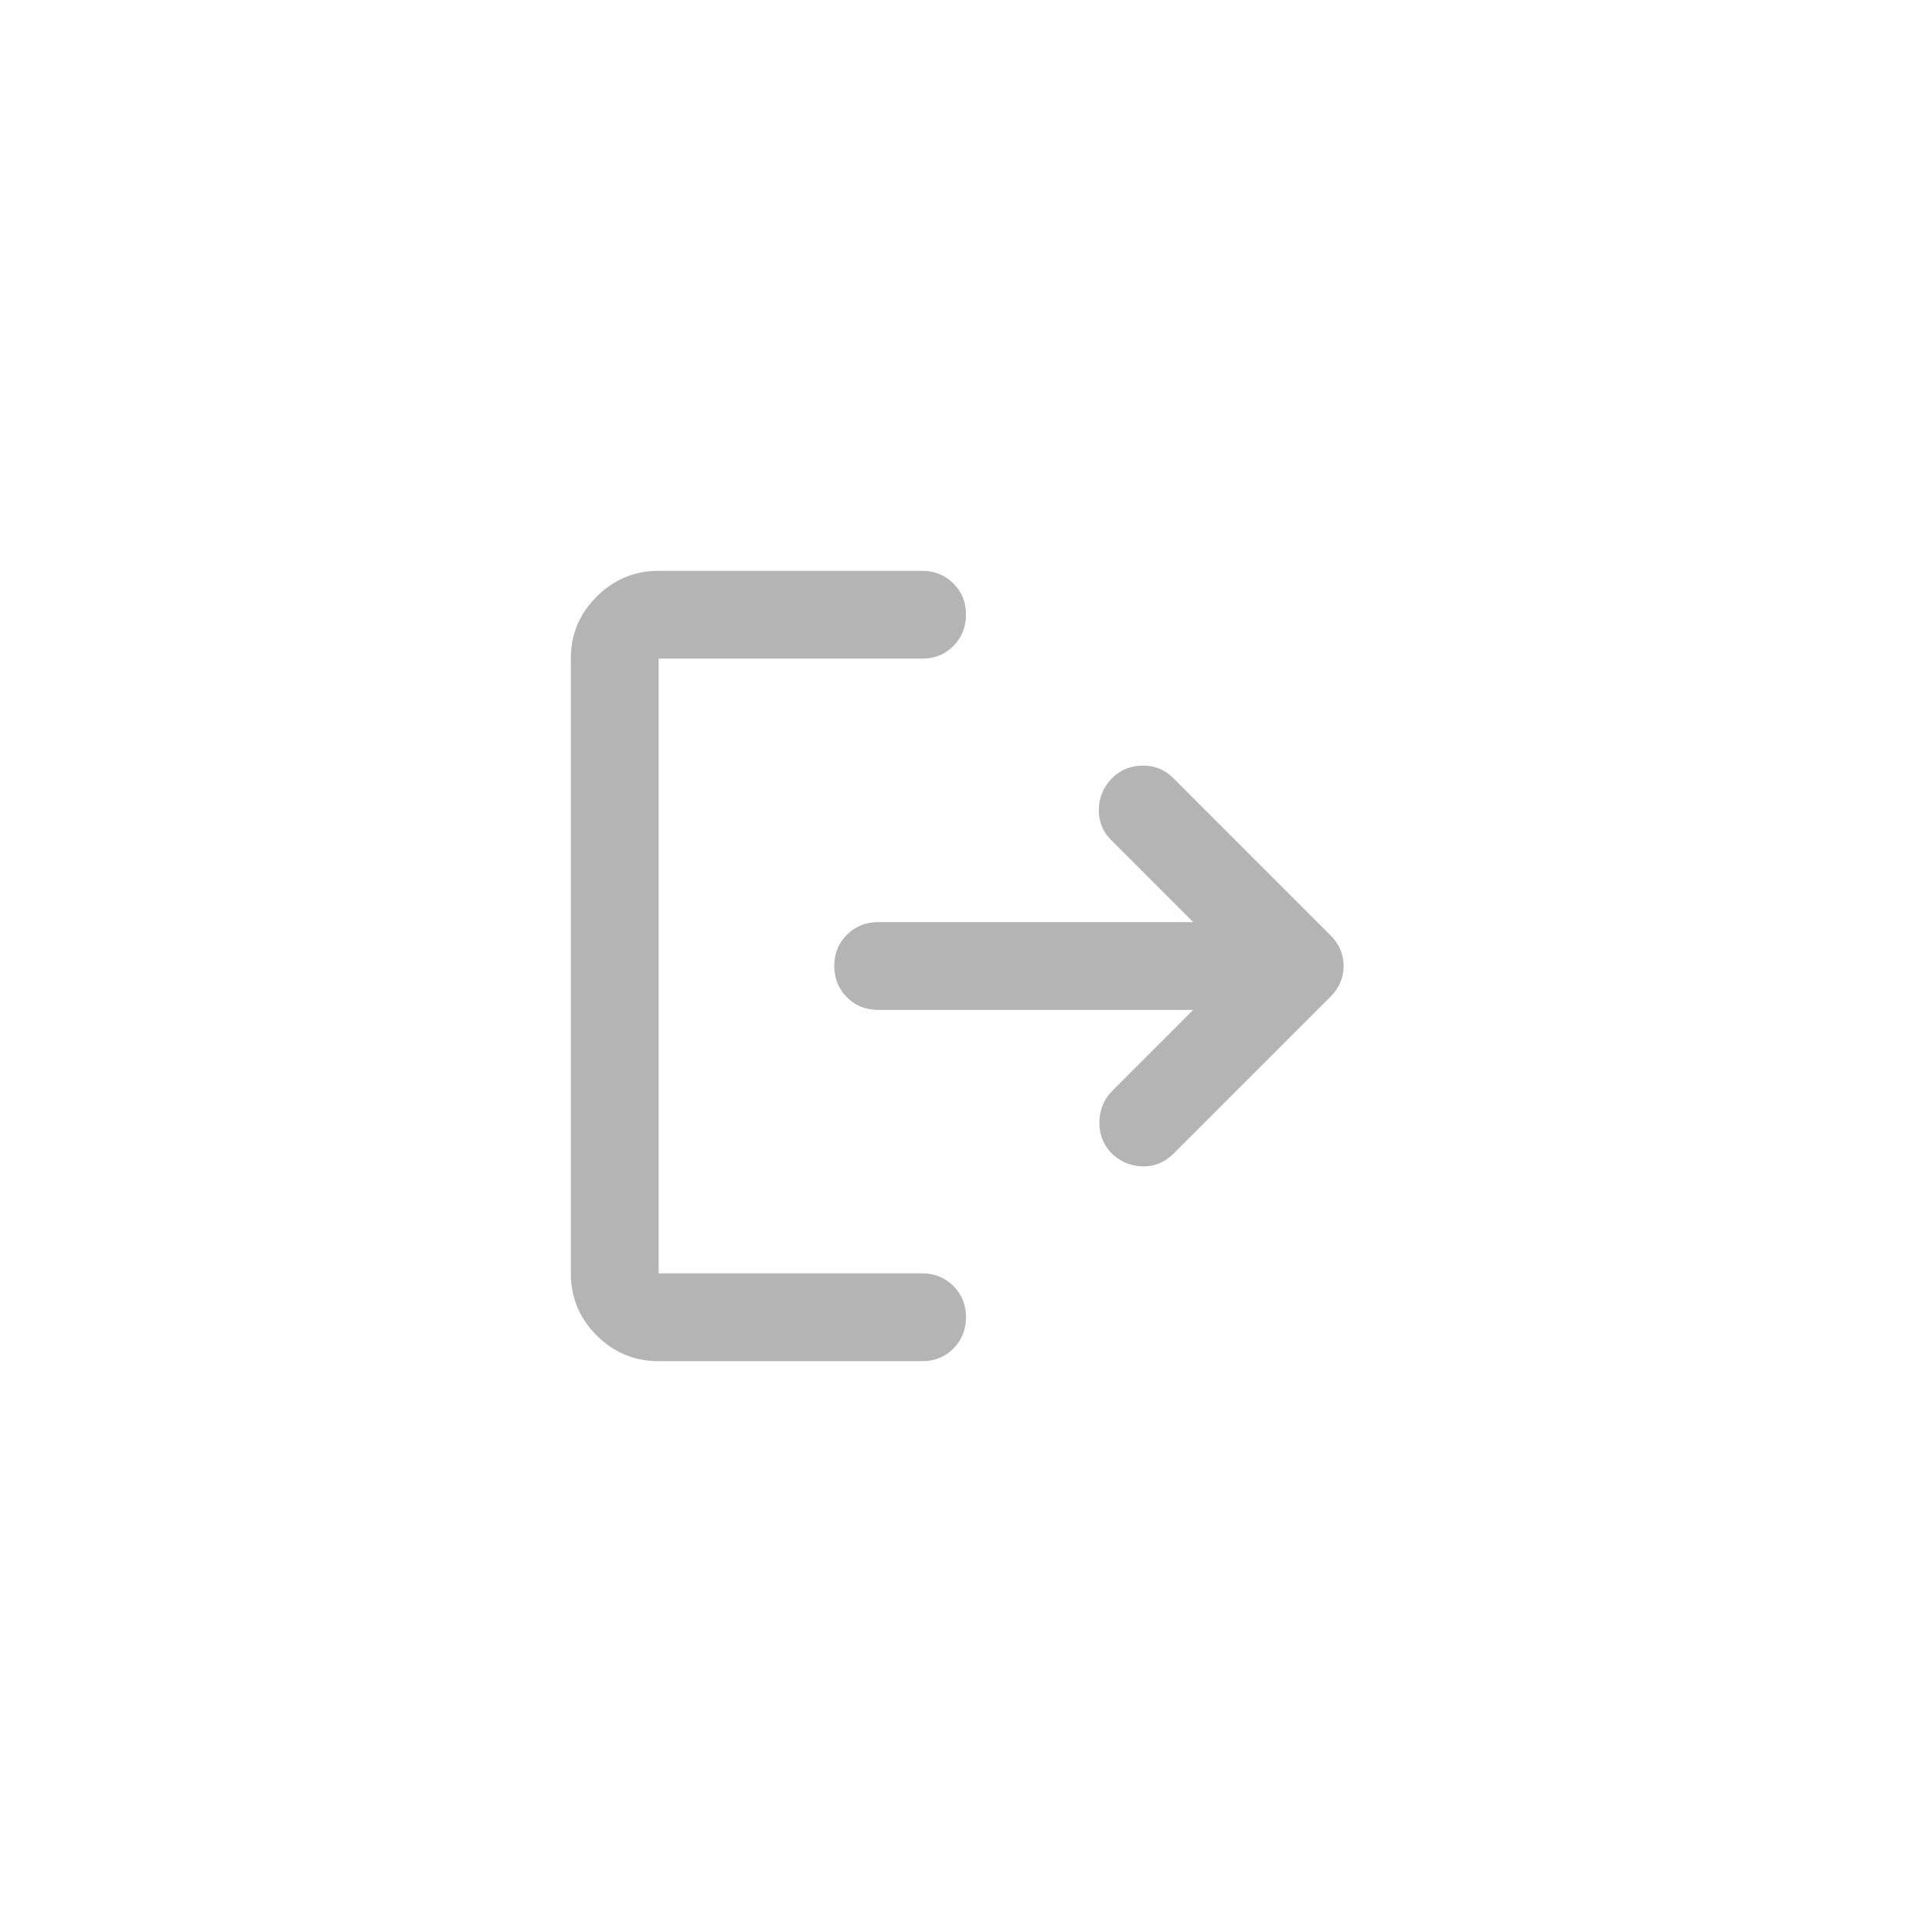
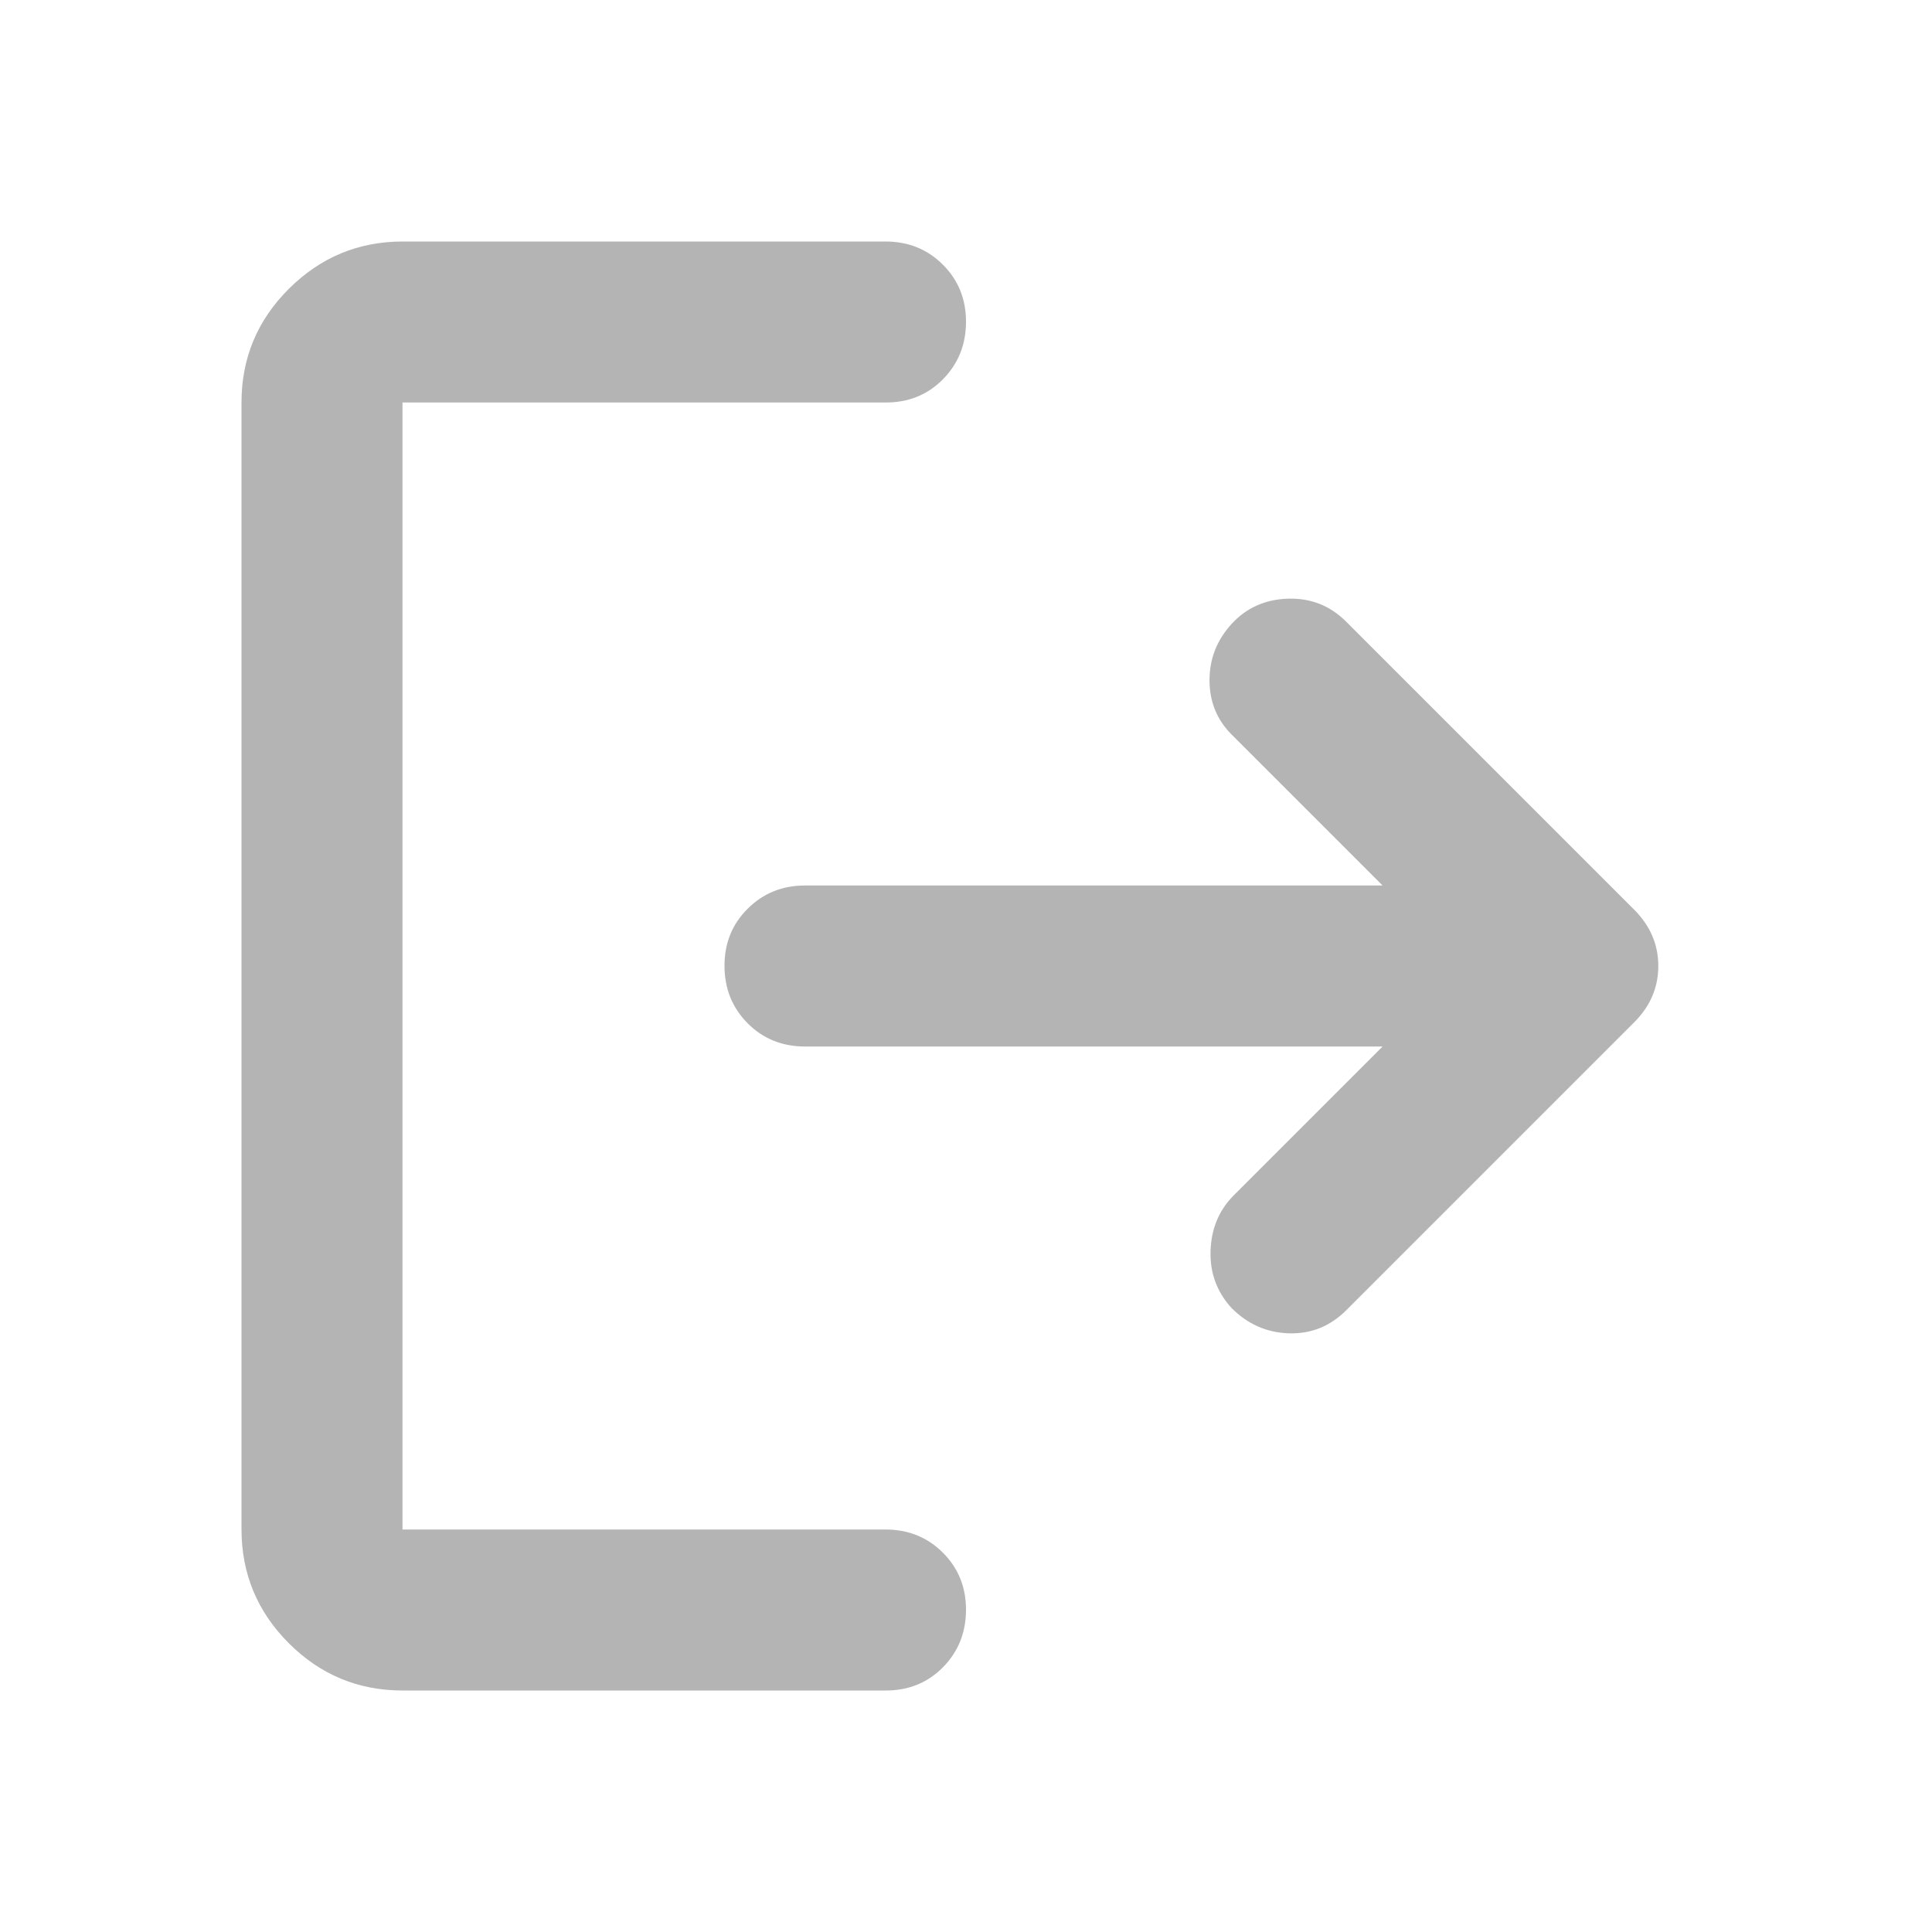
- <svg xmlns="http://www.w3.org/2000/svg" width="44" height="44" viewBox="0 0 44 44" fill="none">
-   <path d="M15 31C14.45 31 13.979 30.804 13.588 30.413C13.197 30.022 13.001 29.551 13 29V15C13 14.45 13.196 13.979 13.588 13.588C13.98 13.197 14.451 13.001 15 13H21C21.283 13 21.521 13.096 21.713 13.288C21.905 13.48 22.001 13.717 22 14C21.999 14.283 21.903 14.52 21.712 14.713C21.521 14.906 21.283 15.001 21 15H15V29H21C21.283 29 21.521 29.096 21.713 29.288C21.905 29.48 22.001 29.717 22 30C21.999 30.283 21.903 30.52 21.712 30.713C21.521 30.906 21.283 31.001 21 31H15ZM27.175 23H20C19.717 23 19.479 22.904 19.288 22.712C19.097 22.52 19.001 22.283 19 22C18.999 21.717 19.095 21.48 19.288 21.288C19.481 21.096 19.718 21 20 21H27.175L25.3 19.125C25.117 18.942 25.025 18.717 25.025 18.45C25.025 18.183 25.117 17.95 25.3 17.75C25.483 17.55 25.717 17.446 26 17.437C26.283 17.428 26.525 17.524 26.725 17.725L30.3 21.3C30.5 21.5 30.6 21.733 30.6 22C30.6 22.267 30.5 22.5 30.3 22.7L26.725 26.275C26.525 26.475 26.288 26.571 26.013 26.563C25.738 26.555 25.501 26.451 25.3 26.25C25.117 26.05 25.029 25.813 25.038 25.538C25.047 25.263 25.142 25.034 25.325 24.85L27.175 23Z" fill="#B4B4B4" />
+ <svg xmlns="http://www.w3.org/2000/svg" width="24" height="24" viewBox="0 0 24 24" fill="none">
+   <path d="M5 21C4.45 21 3.979 20.804 3.588 20.413C3.197 20.022 3.001 19.551 3 19V5C3 4.45 3.196 3.979 3.588 3.588C3.98 3.197 4.451 3.001 5 3H11C11.283 3 11.521 3.096 11.713 3.288C11.905 3.48 12.001 3.717 12 4C11.999 4.283 11.903 4.52 11.712 4.713C11.521 4.906 11.283 5.001 11 5H5V19H11C11.283 19 11.521 19.096 11.713 19.288C11.905 19.48 12.001 19.717 12 20C11.999 20.283 11.903 20.52 11.712 20.713C11.521 20.906 11.283 21.001 11 21H5ZM17.175 13H10C9.717 13 9.479 12.904 9.288 12.712C9.097 12.52 9.001 12.283 9 12C8.999 11.717 9.095 11.48 9.288 11.288C9.481 11.096 9.718 11 10 11H17.175L15.3 9.125C15.117 8.942 15.025 8.717 15.025 8.45C15.025 8.183 15.117 7.95 15.3 7.75C15.483 7.55 15.717 7.446 16 7.437C16.283 7.428 16.525 7.524 16.725 7.725L20.3 11.3C20.5 11.5 20.6 11.733 20.6 12C20.6 12.267 20.5 12.5 20.3 12.7L16.725 16.275C16.525 16.475 16.288 16.571 16.013 16.563C15.738 16.555 15.501 16.451 15.3 16.25C15.117 16.05 15.029 15.813 15.038 15.538C15.047 15.263 15.142 15.034 15.325 14.85L17.175 13Z" fill="#B4B4B4" />
</svg>
